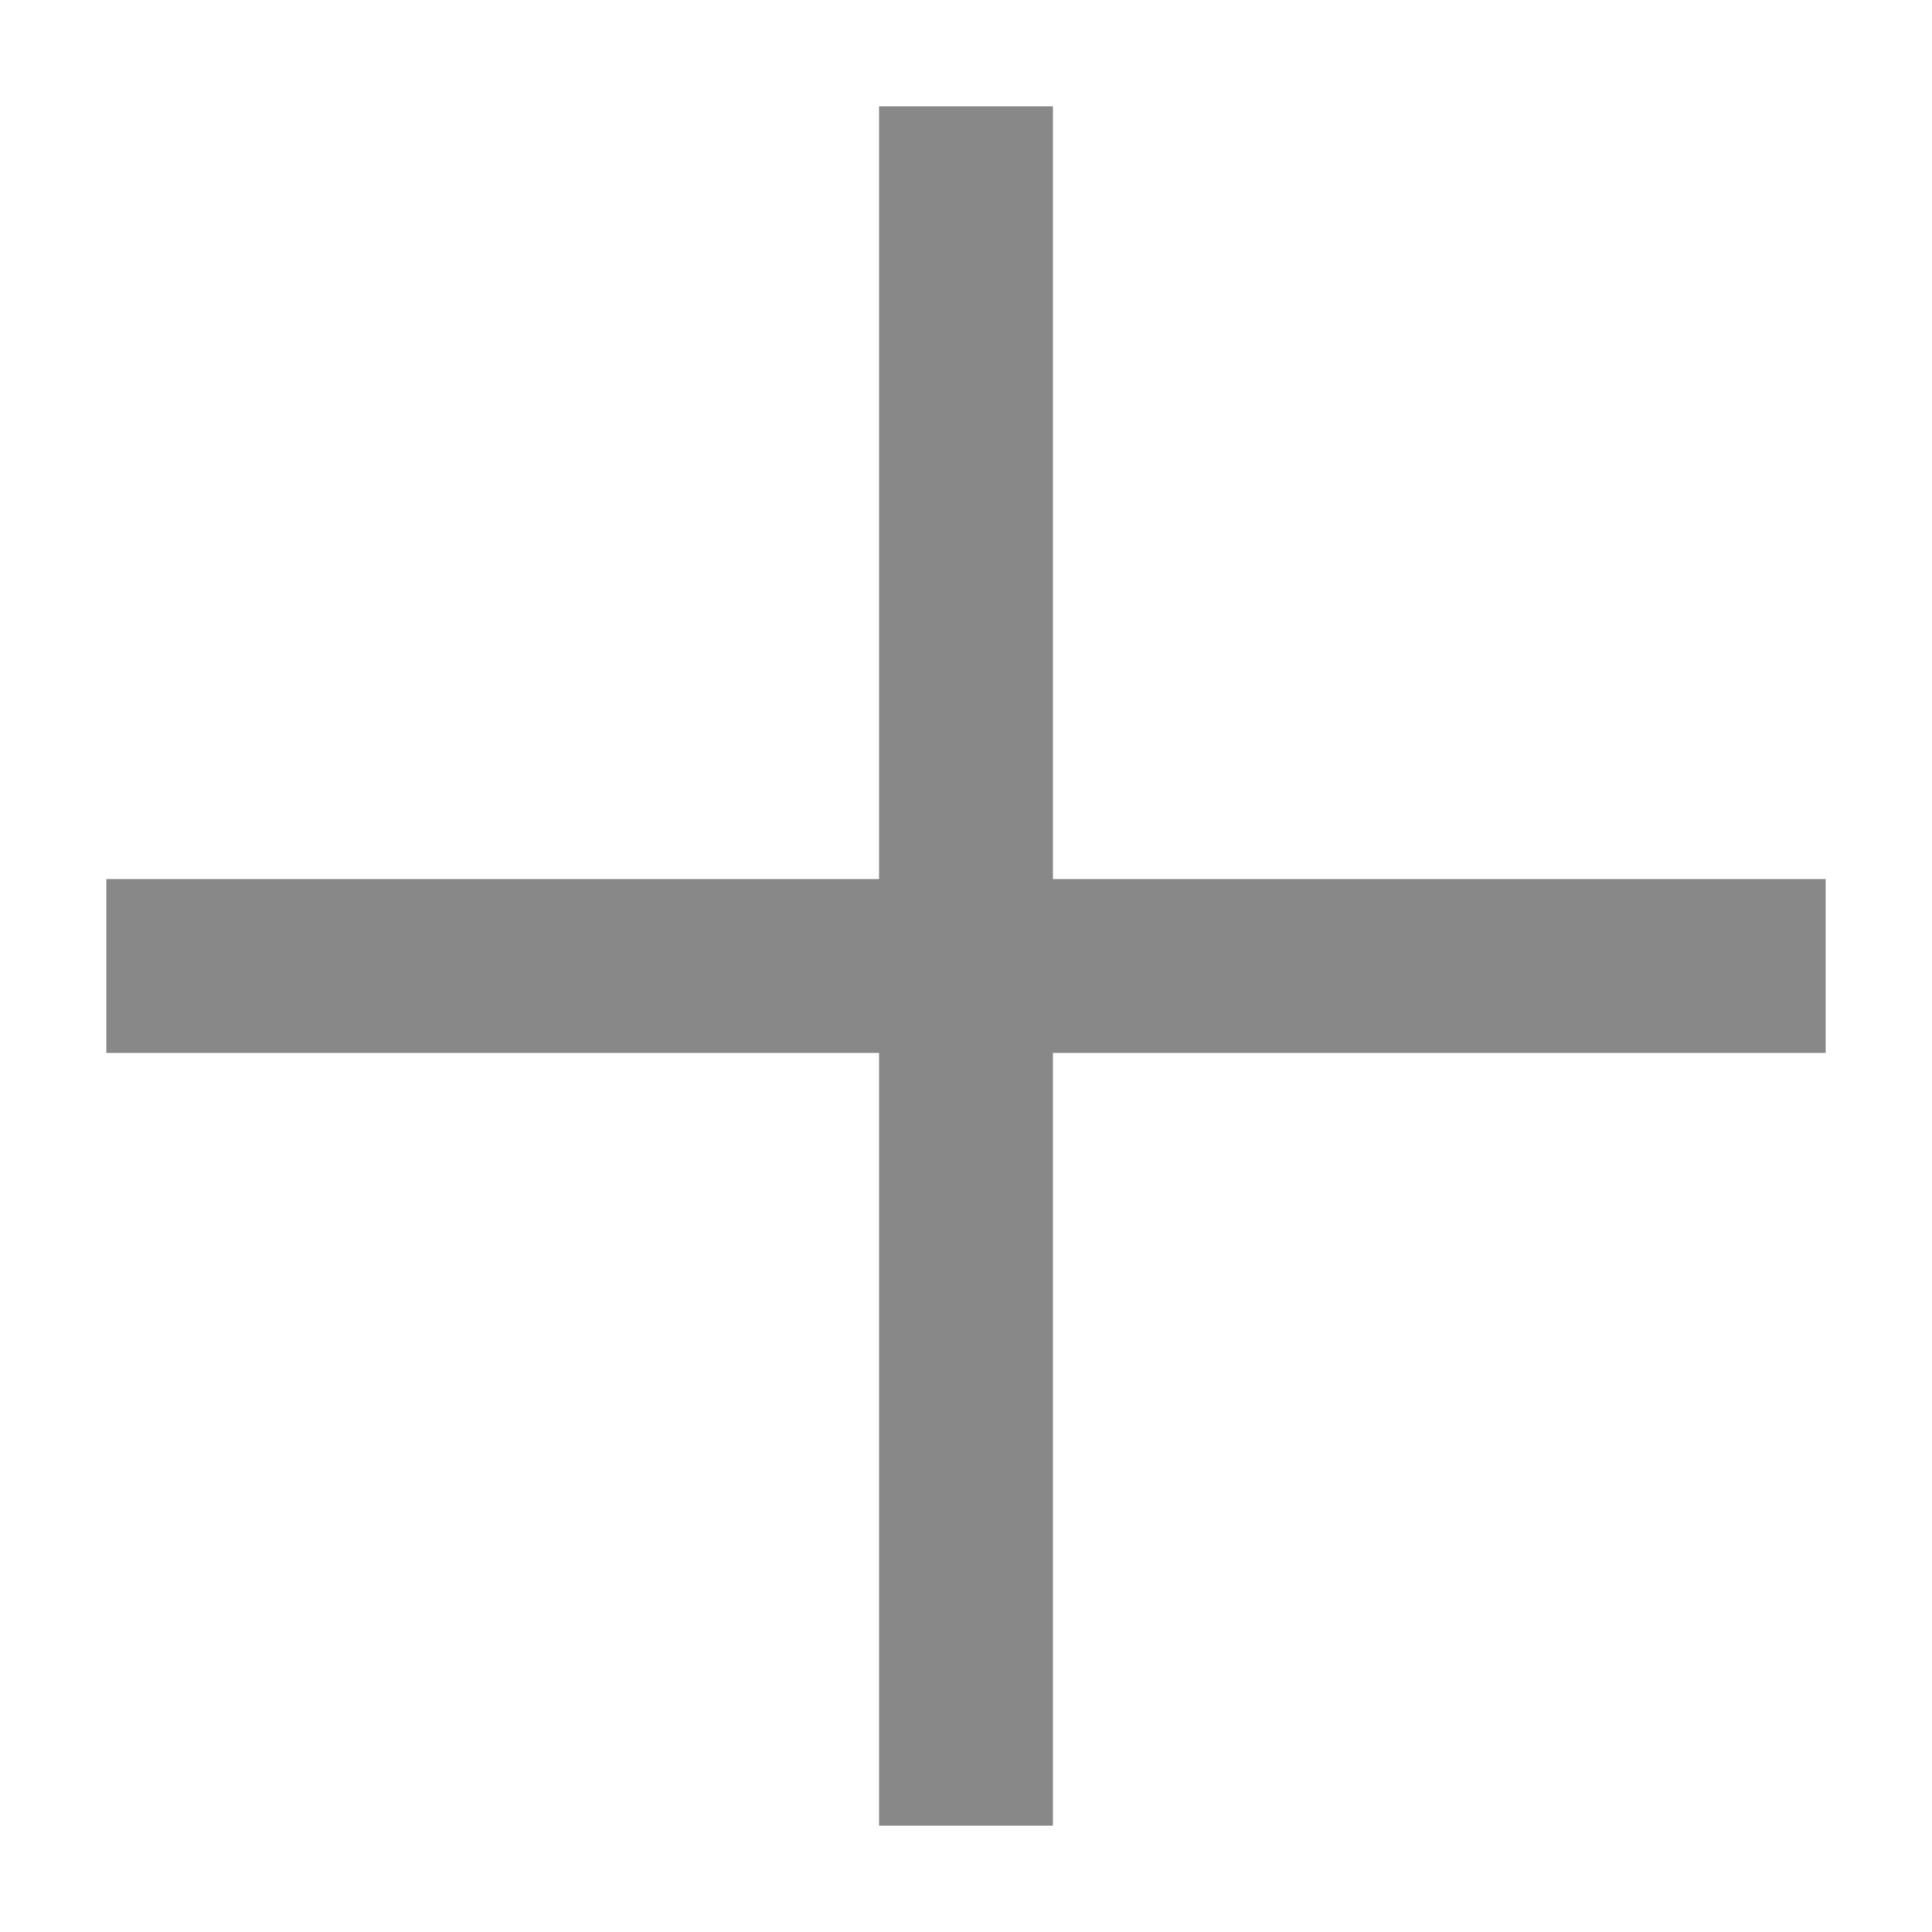
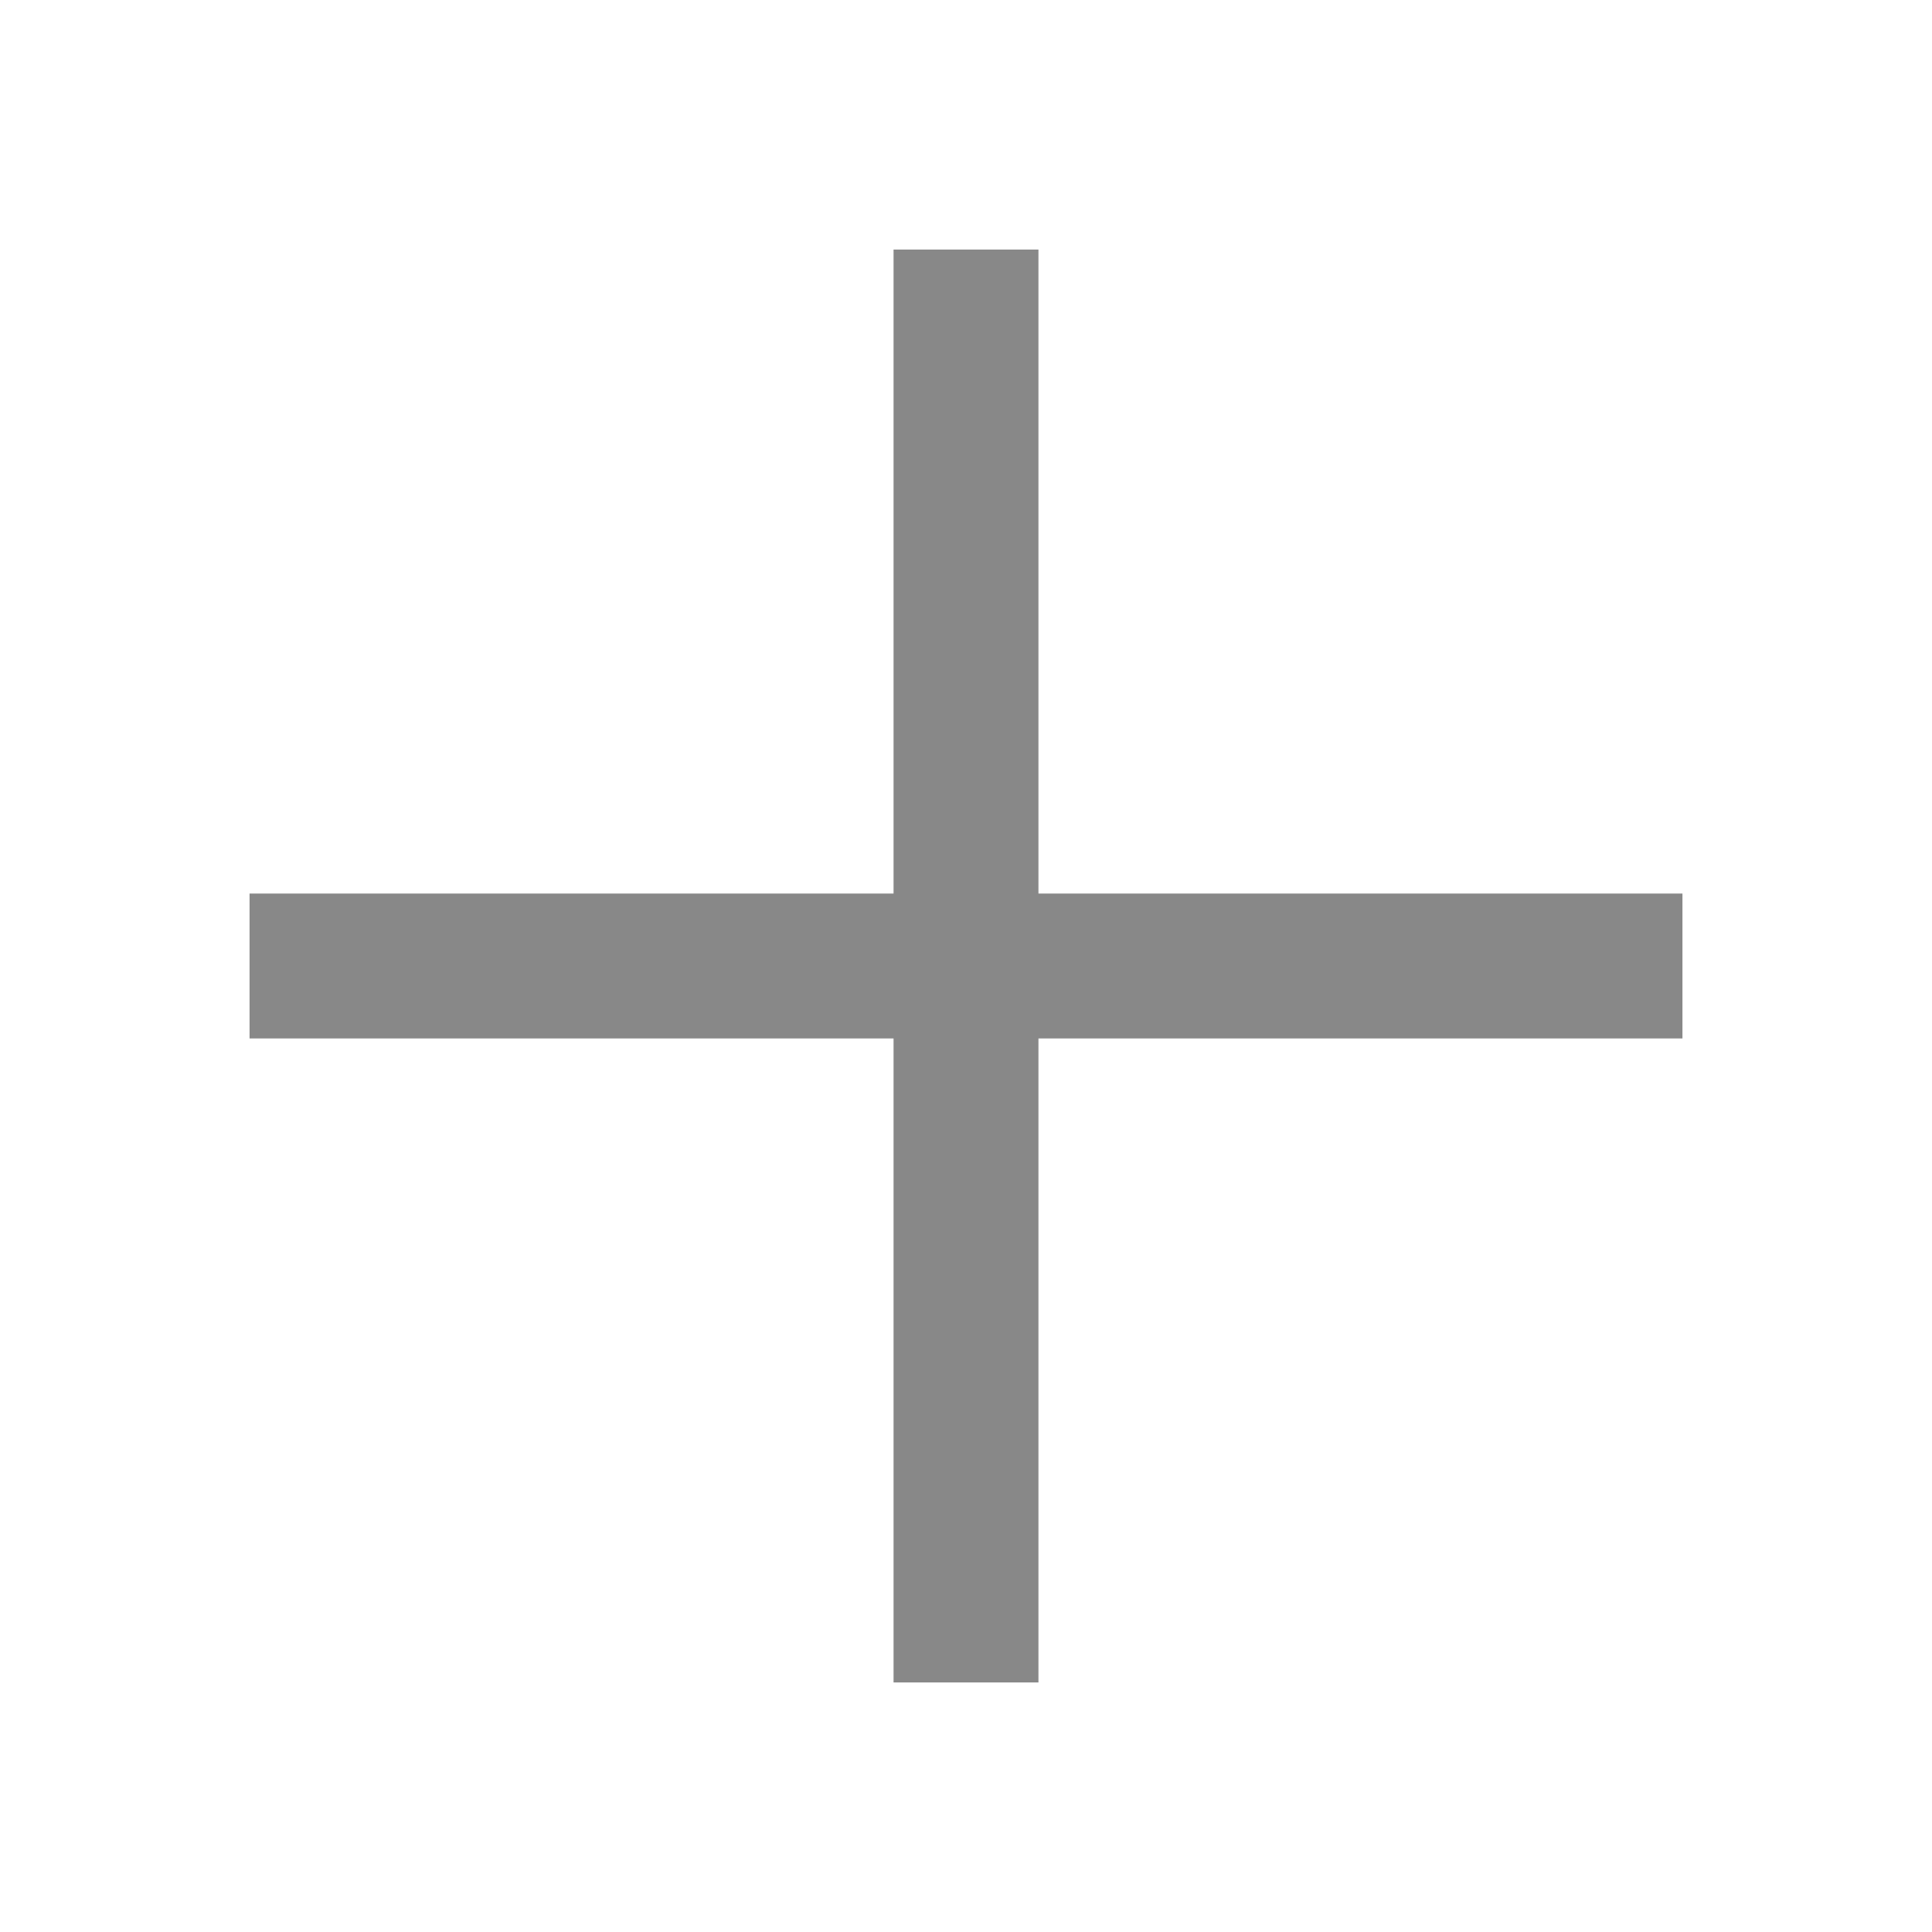
- <svg xmlns="http://www.w3.org/2000/svg" width="10" height="10" viewBox="0 0 10 10" fill="none">
-   <g id="Group 272">
-     <path id="Vector 25" d="M1 5H9" stroke="#888888" stroke-width="0.9" stroke-linecap="square" />
-     <path id="Vector 26" d="M5 9L5 1" stroke="#888888" stroke-width="0.9" stroke-linecap="square" />
-   </g>
+ <svg xmlns="http://www.w3.org/2000/svg" width="12" height="12" viewBox="0 0 12 12" fill="none">
+   <path d="M2 6H10" stroke="#888888" stroke-width="0.9" stroke-linecap="square" />
+   <path d="M6 10L6 2" stroke="#888888" stroke-width="0.9" stroke-linecap="square" />
</svg>
